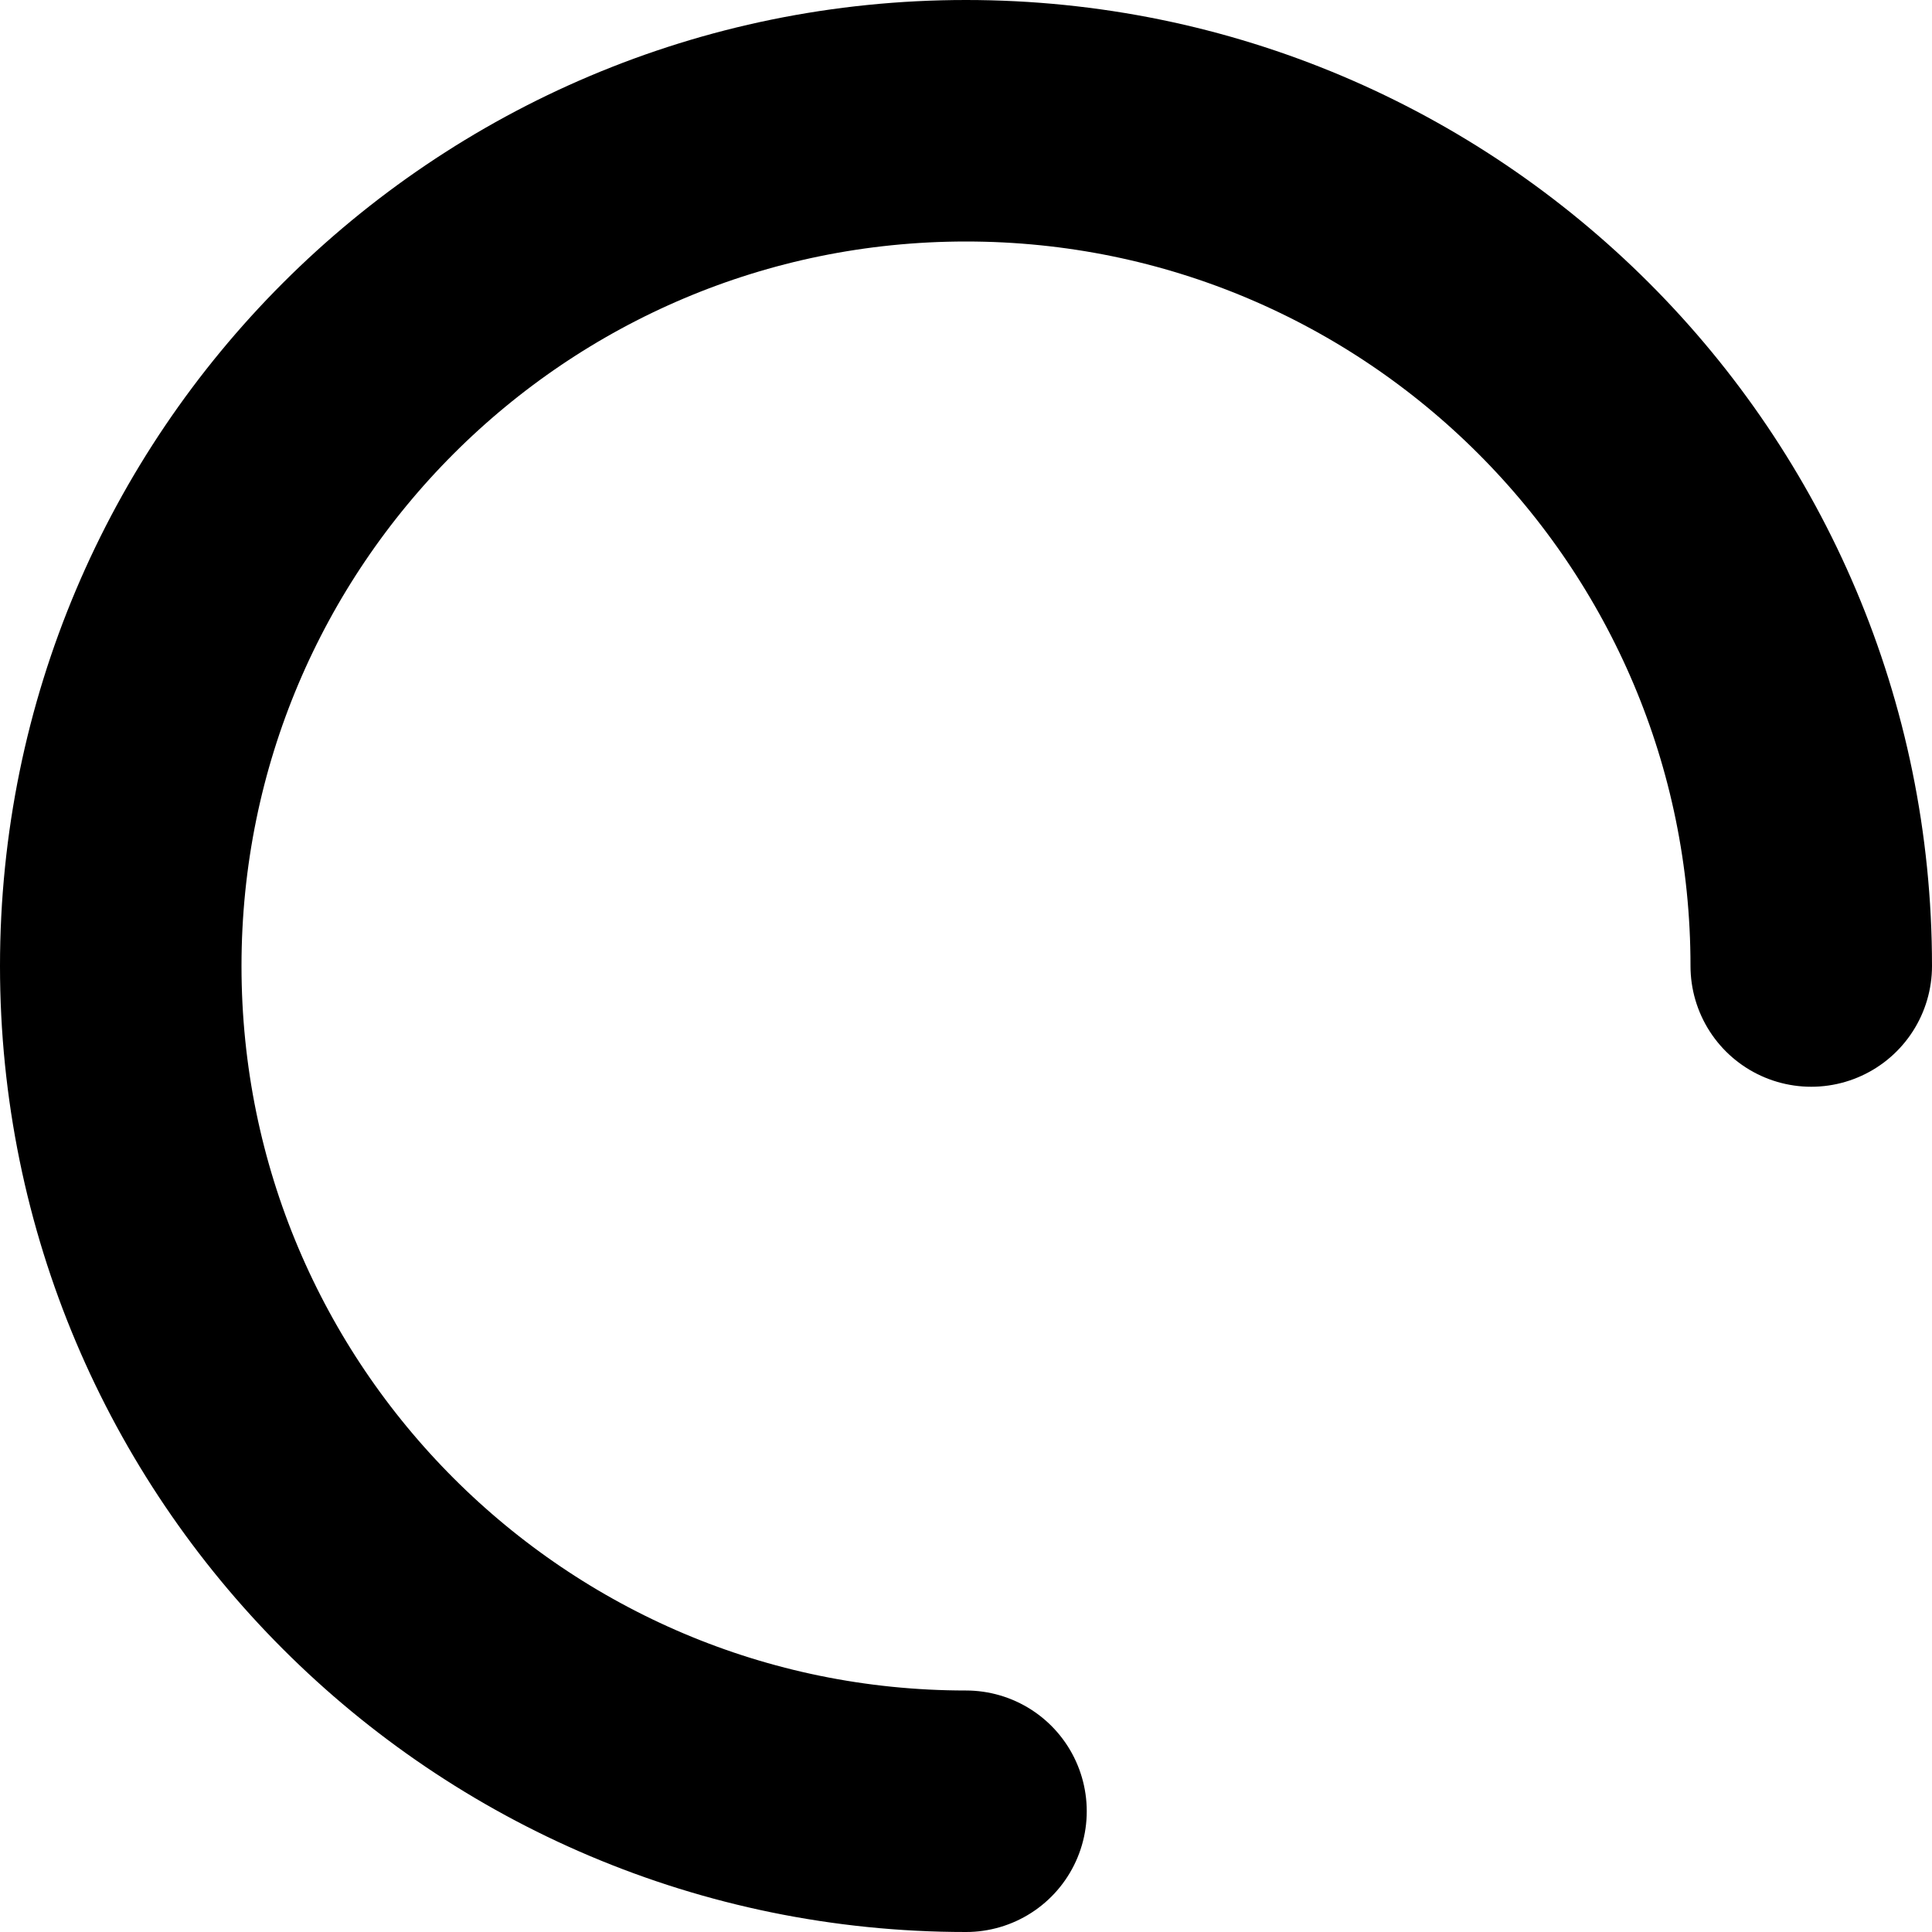
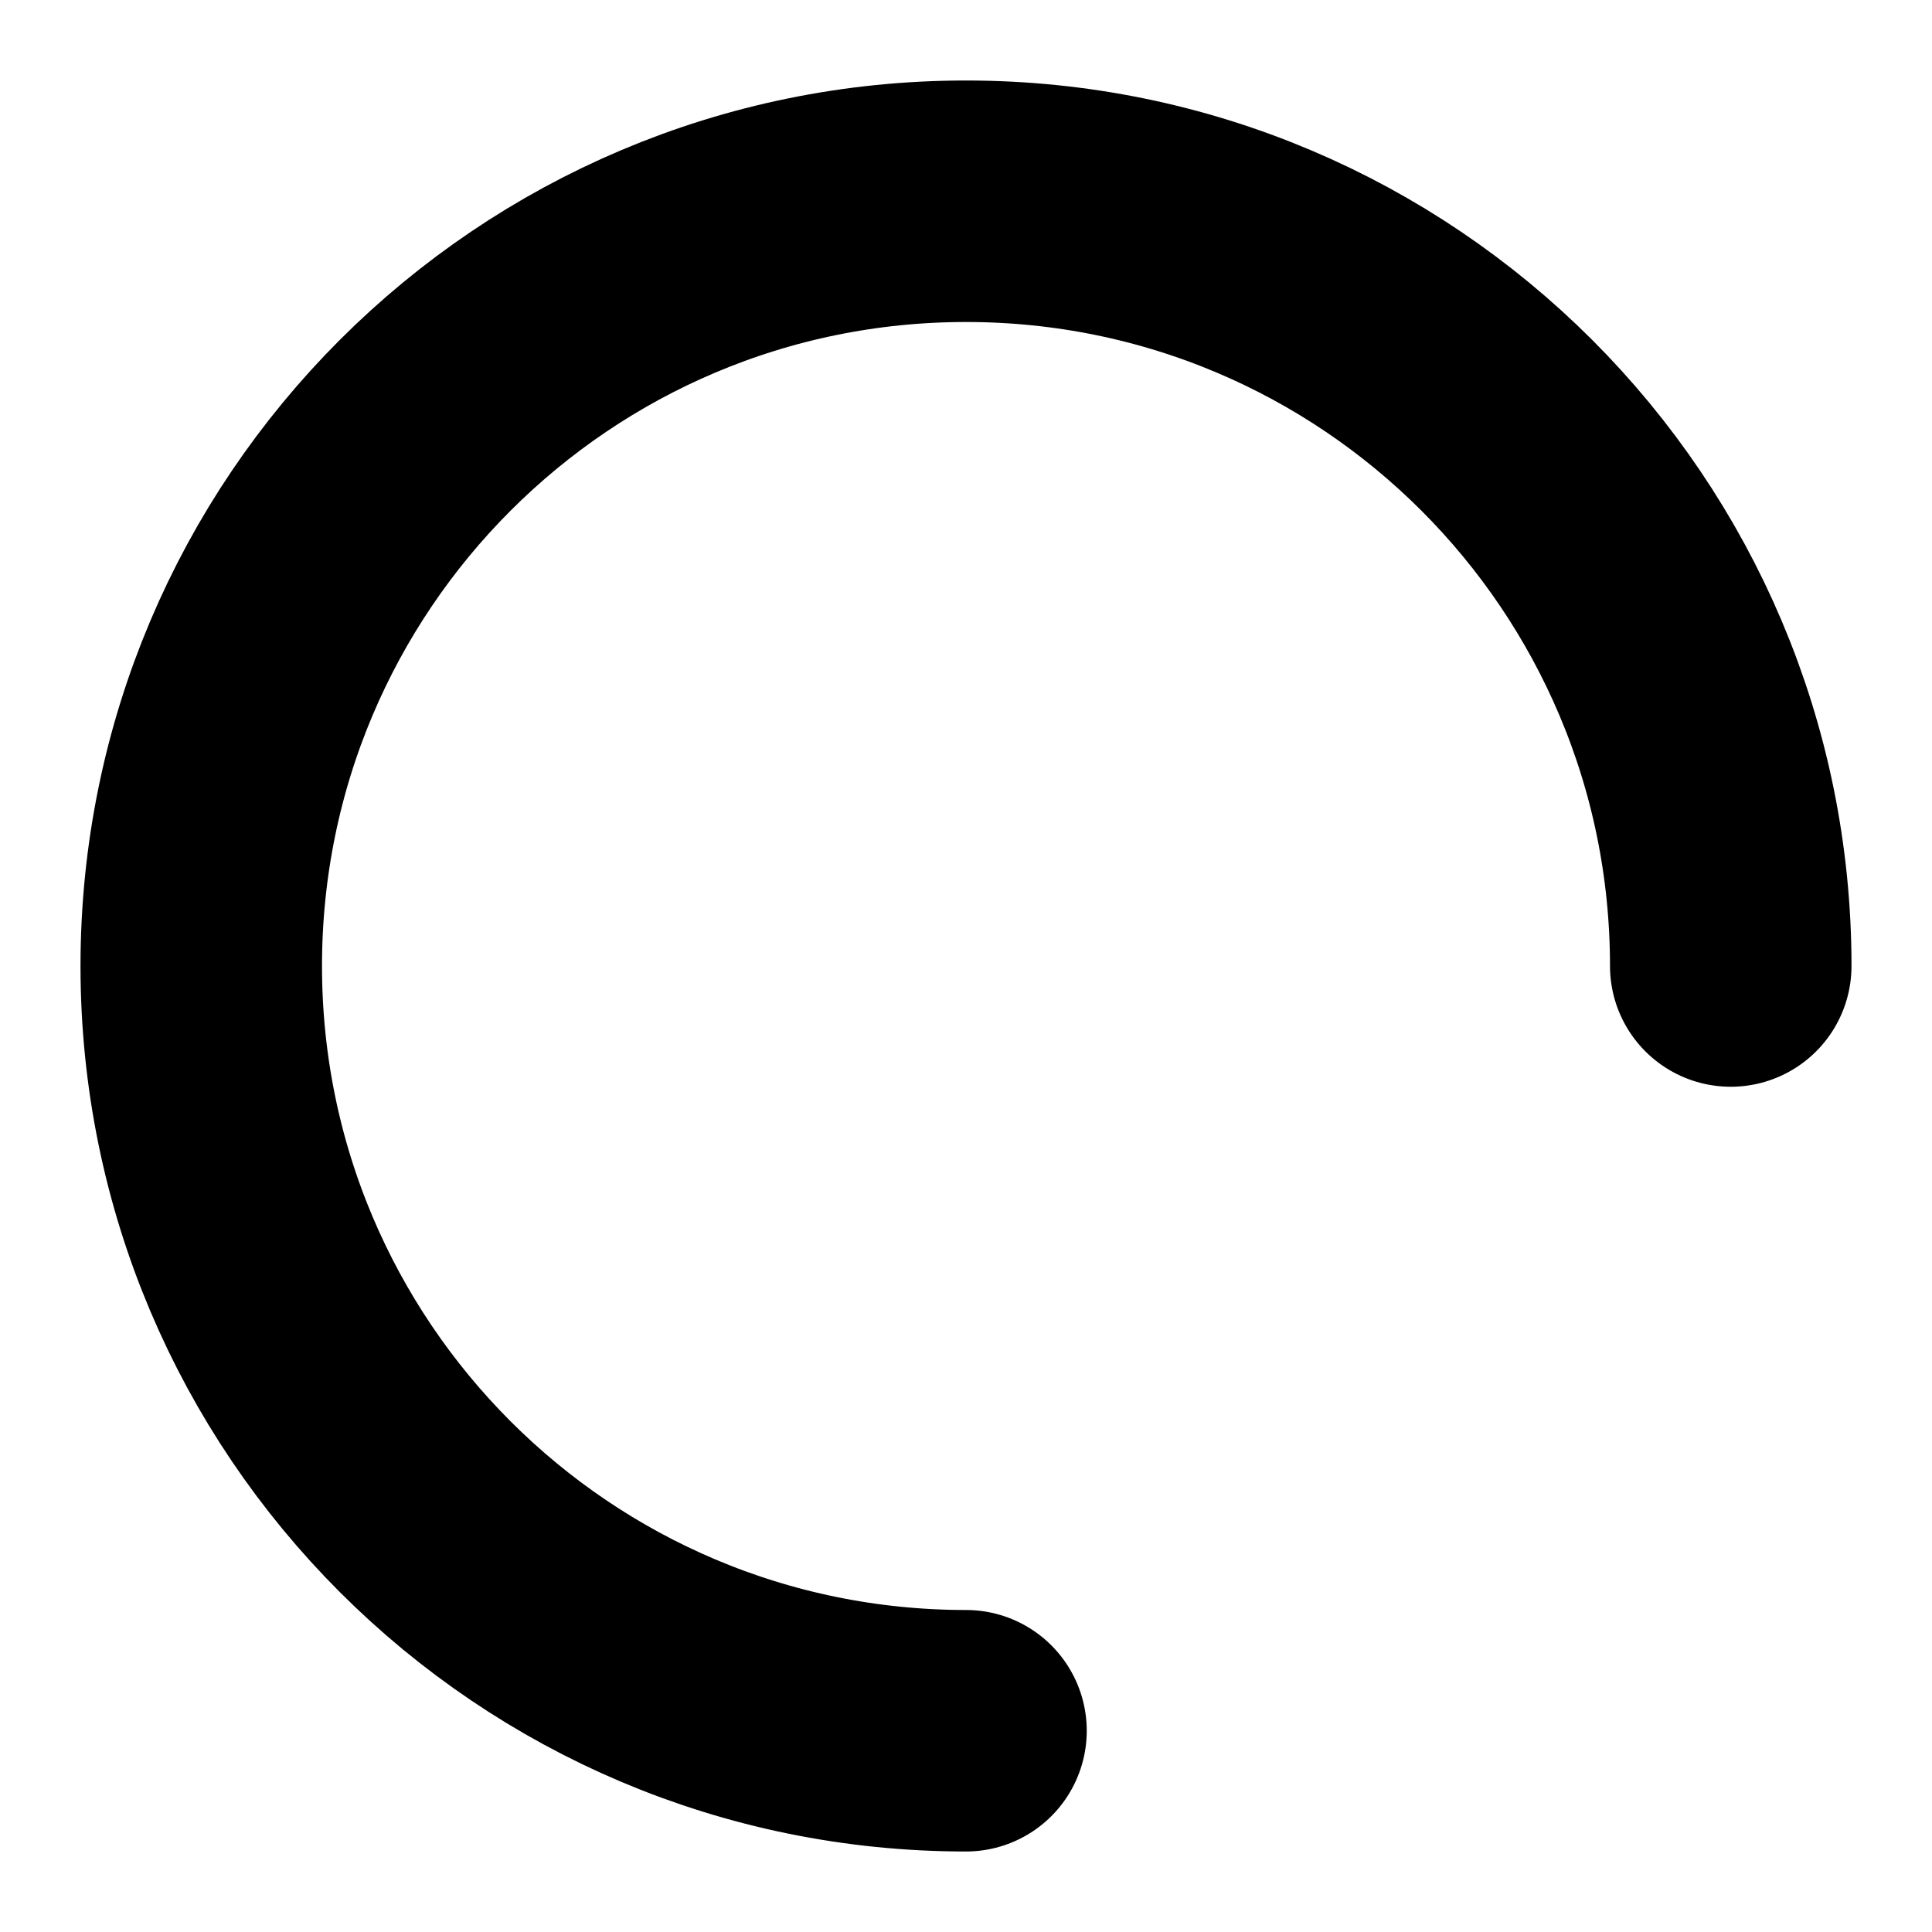
<svg xmlns="http://www.w3.org/2000/svg" width="24" height="24" viewBox="0 0 24 24" fill="none">
  <style>
        #indicator {
            transform-origin: 50%;
            animation: .75s linear infinite spin;
        }
        @keyframes spin {
            to {
                transform: rotate(360deg);
            }
        }
    </style>
-   <path id="indicator" fill="none" stroke="#000" stroke-width="3" stroke-linecap="round" d="M12,22.5A10.5,10.5,0,1,1,22.5,12" />
+   <path id="indicator" fill="none" stroke="#000" stroke-width="3" stroke-linecap="round" d="M12,21.5A9.5,9.5,0,1,1,21.5,12" />
</svg>
